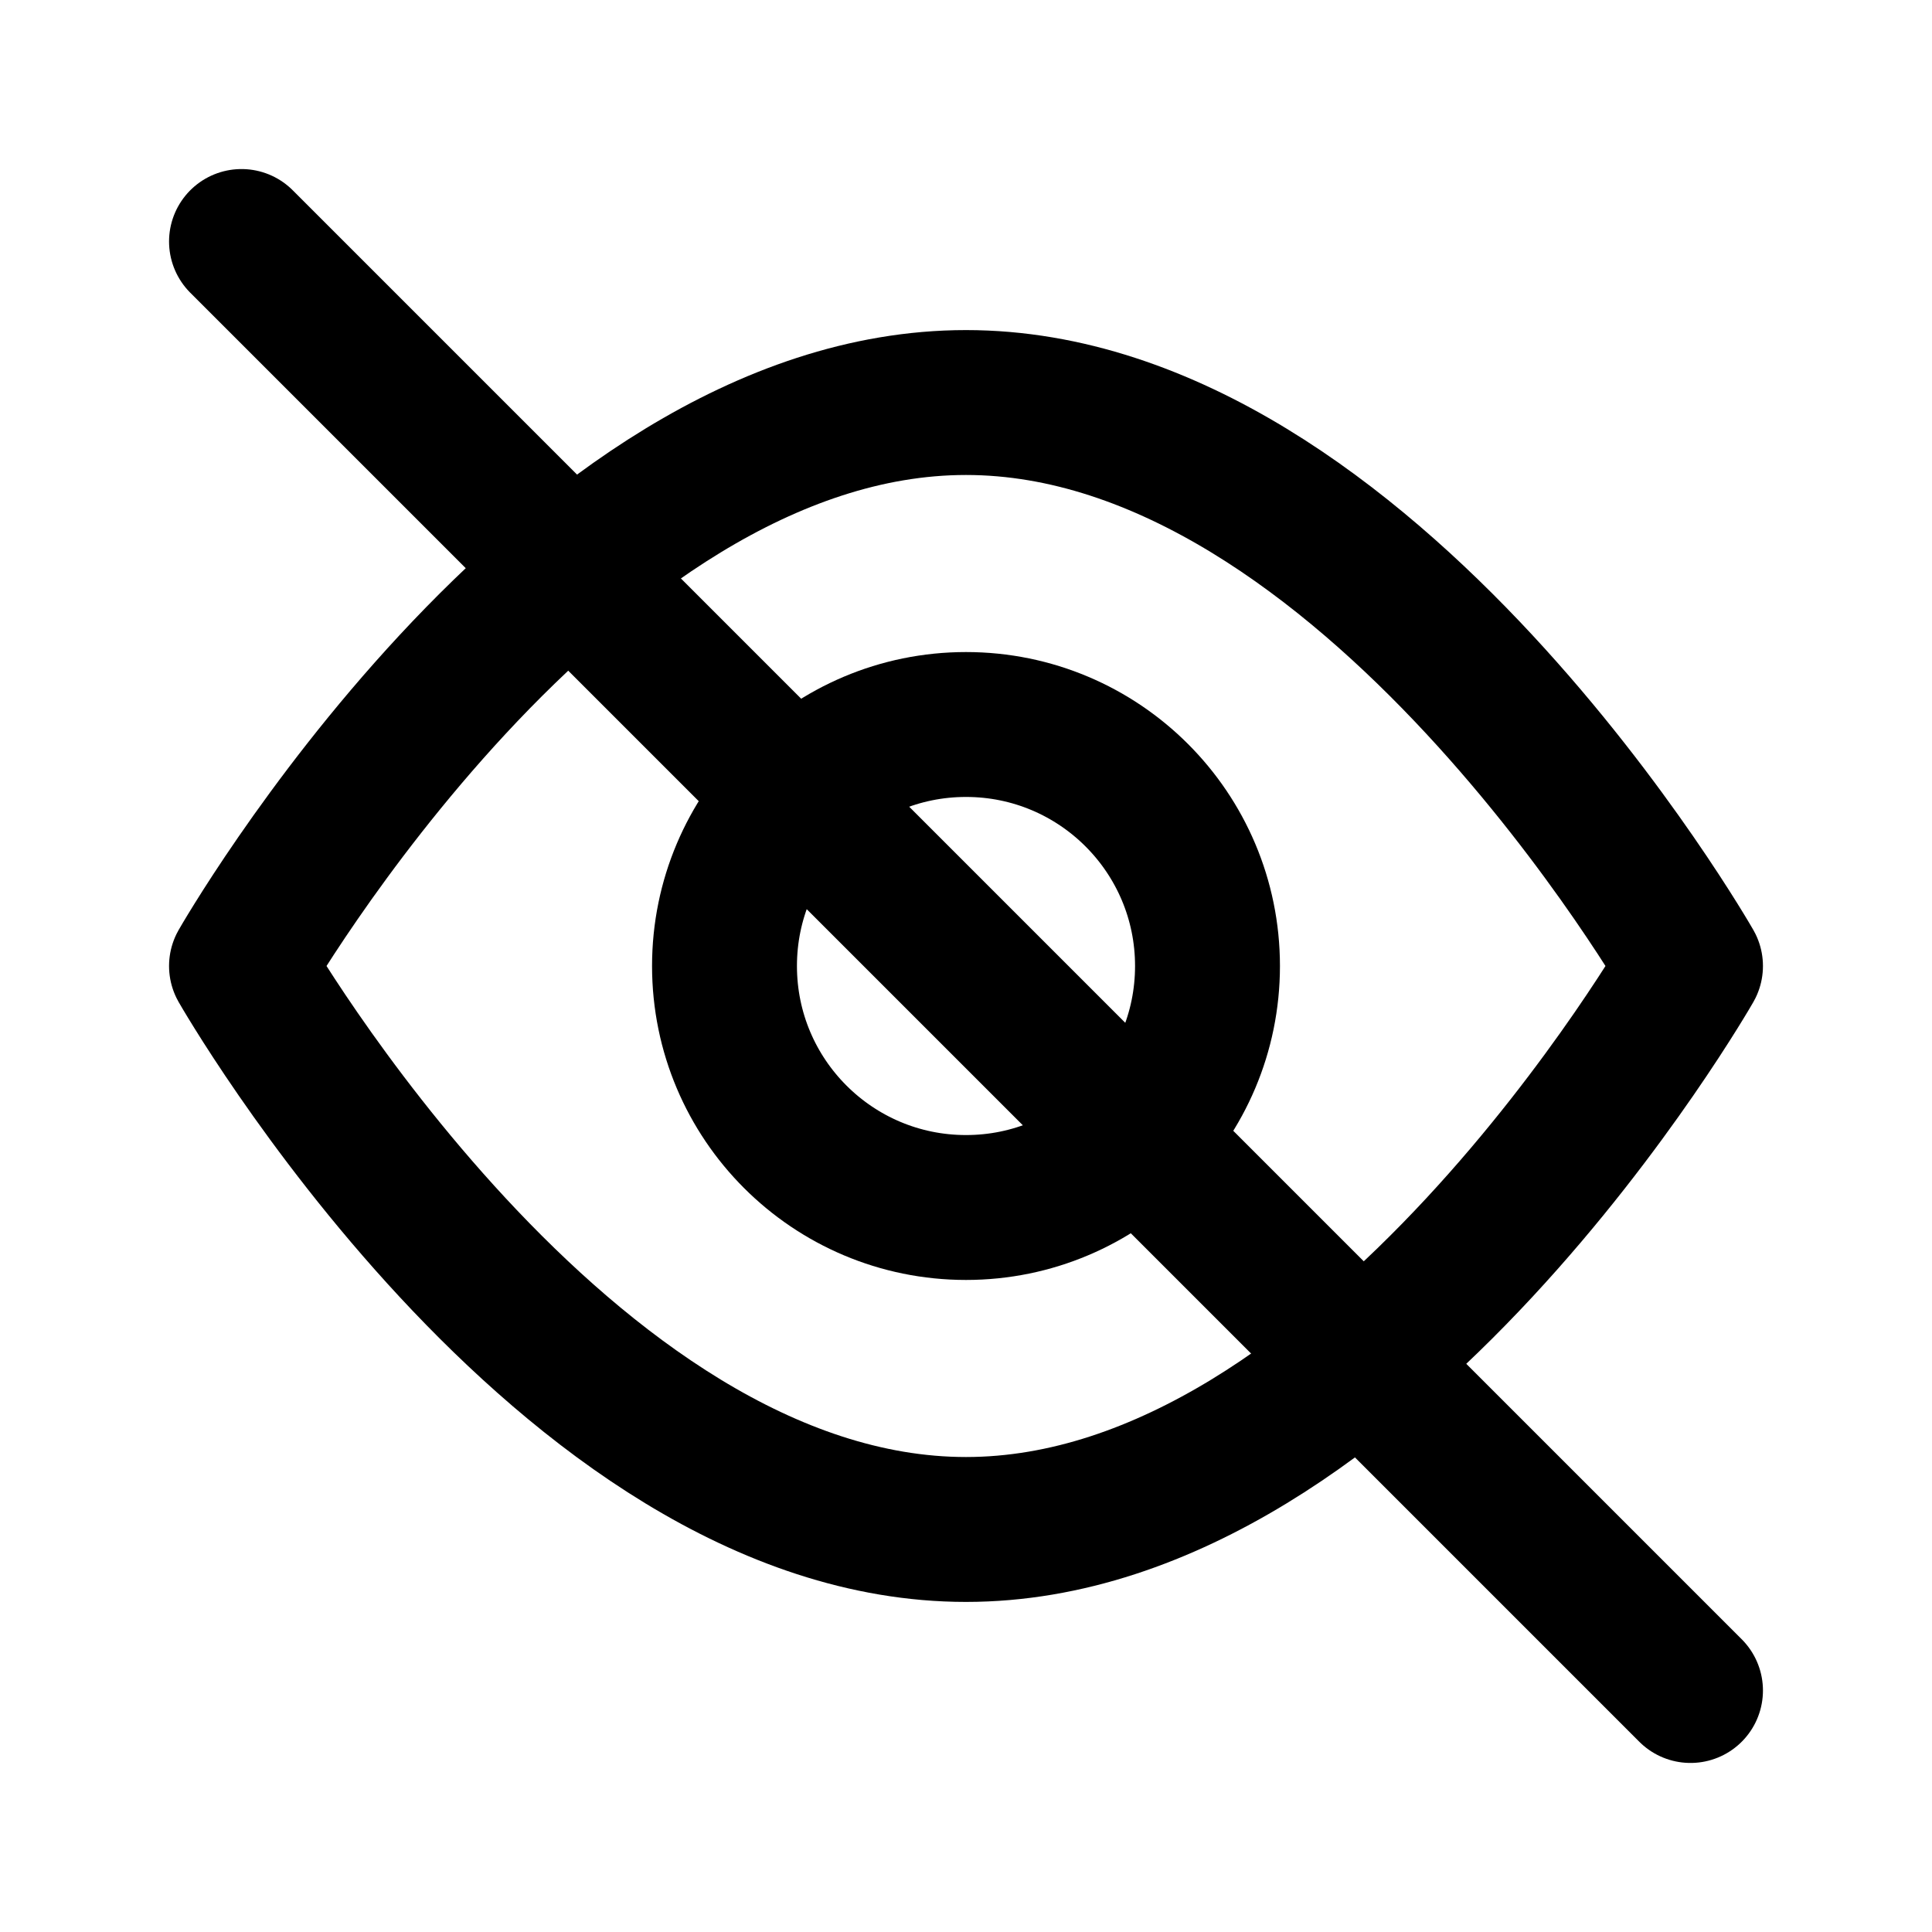
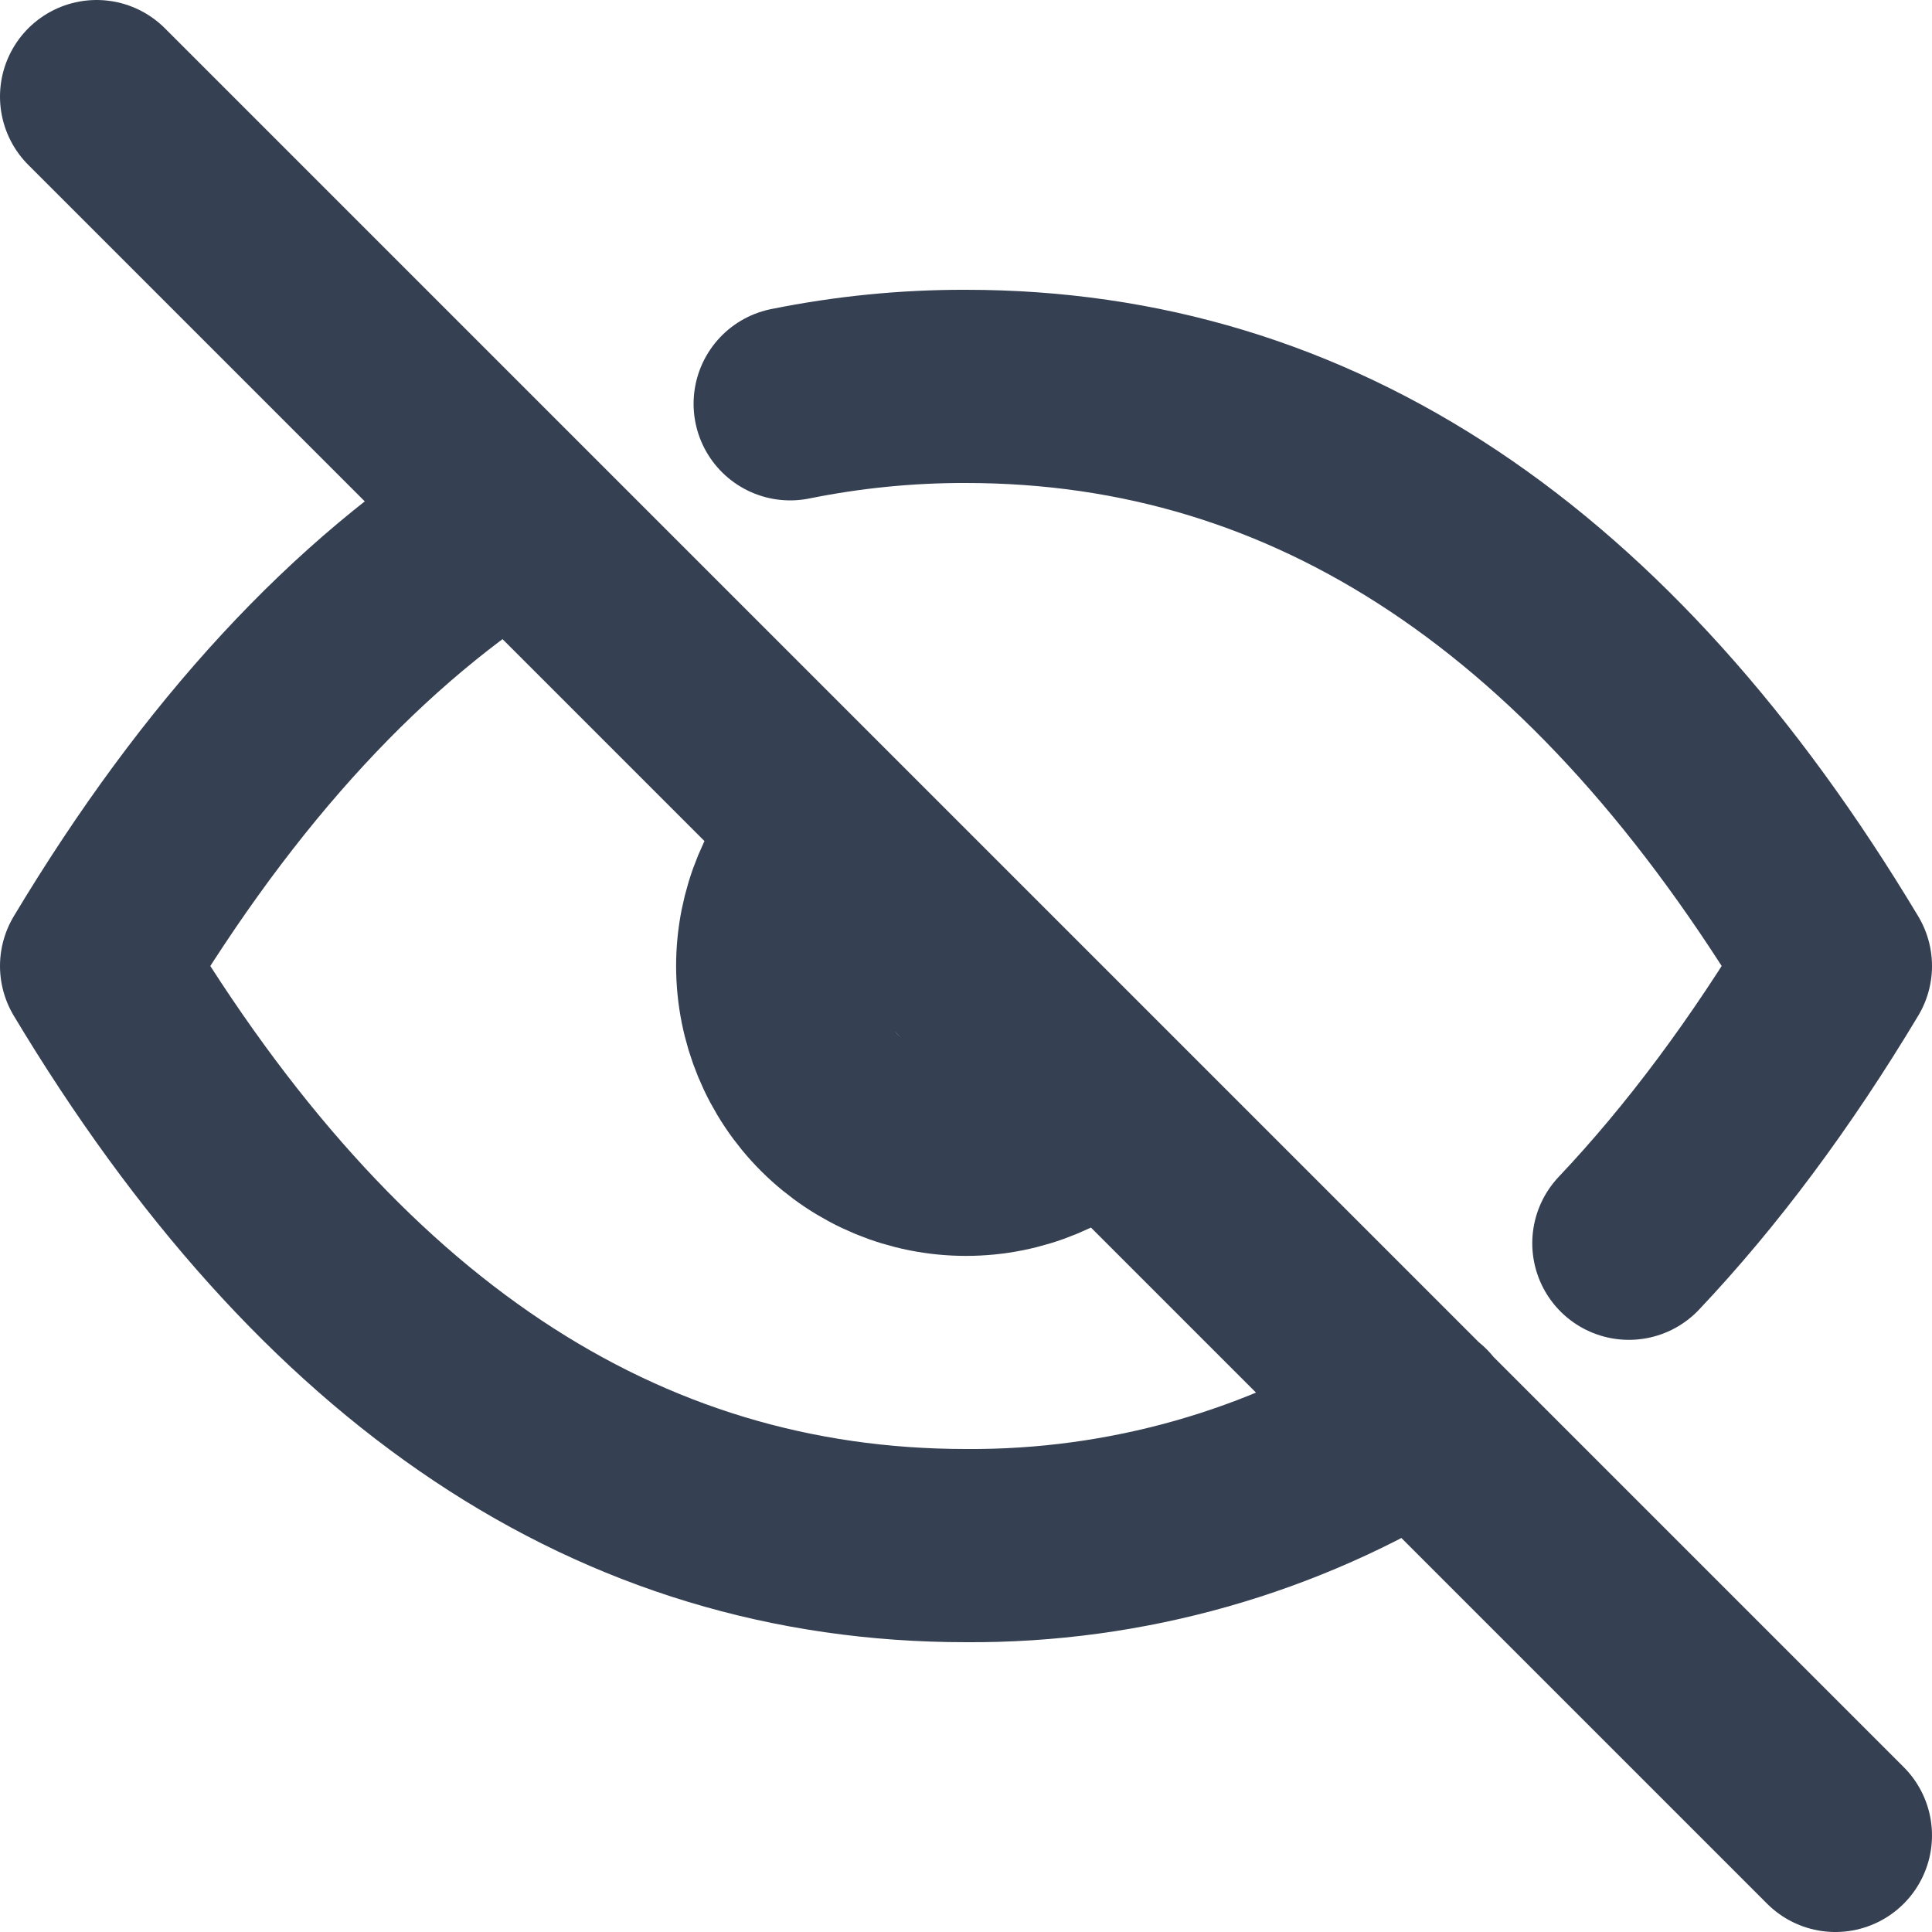
<svg xmlns="http://www.w3.org/2000/svg" width="20" height="20" viewBox="0 0 20 20" fill="none">
-   <path d="M2.5 10C2.5 10 5.833 4.167 10 4.167C14.167 4.167 17.5 10 17.5 10C17.5 10 14.167 15.833 10 15.833C5.833 15.833 2.5 10 2.5 10Z" stroke="currentColor" stroke-width="1.5" stroke-linecap="round" stroke-linejoin="round" />
-   <path d="M10 12.5C11.381 12.5 12.5 11.381 12.5 10C12.5 8.619 11.381 7.5 10 7.5C8.619 7.5 7.5 8.619 7.5 10C7.5 11.381 8.619 12.5 10 12.5Z" stroke="currentColor" stroke-width="1.5" stroke-linecap="round" stroke-linejoin="round" />
-   <path d="M2.5 2.5L17.5 17.5" stroke="currentColor" stroke-width="1.5" stroke-linecap="round" stroke-linejoin="round" />
+   <path d="M8.585 8.587C8.21 8.962 7.999 9.471 7.999 10.001C8 10.532 8.21 11.04 8.585 11.415C8.961 11.79 9.469 12.001 10 12.001C10.53 12.001 11.039 11.79 11.414 11.415M14.681 14.673C13.278 15.551 11.655 16.011 10 16C6.4 16 3.4 14 1 10C2.272 7.88 3.712 6.322 5.32 5.326M8.18 4.18C8.779 4.059 9.389 3.998 10 4C13.6 4 16.6 6 19 10C18.334 11.11 17.621 12.067 16.862 12.87M1 1L19 19" stroke="#354052" stroke-width="2" stroke-linecap="round" stroke-linejoin="round" />
</svg>
